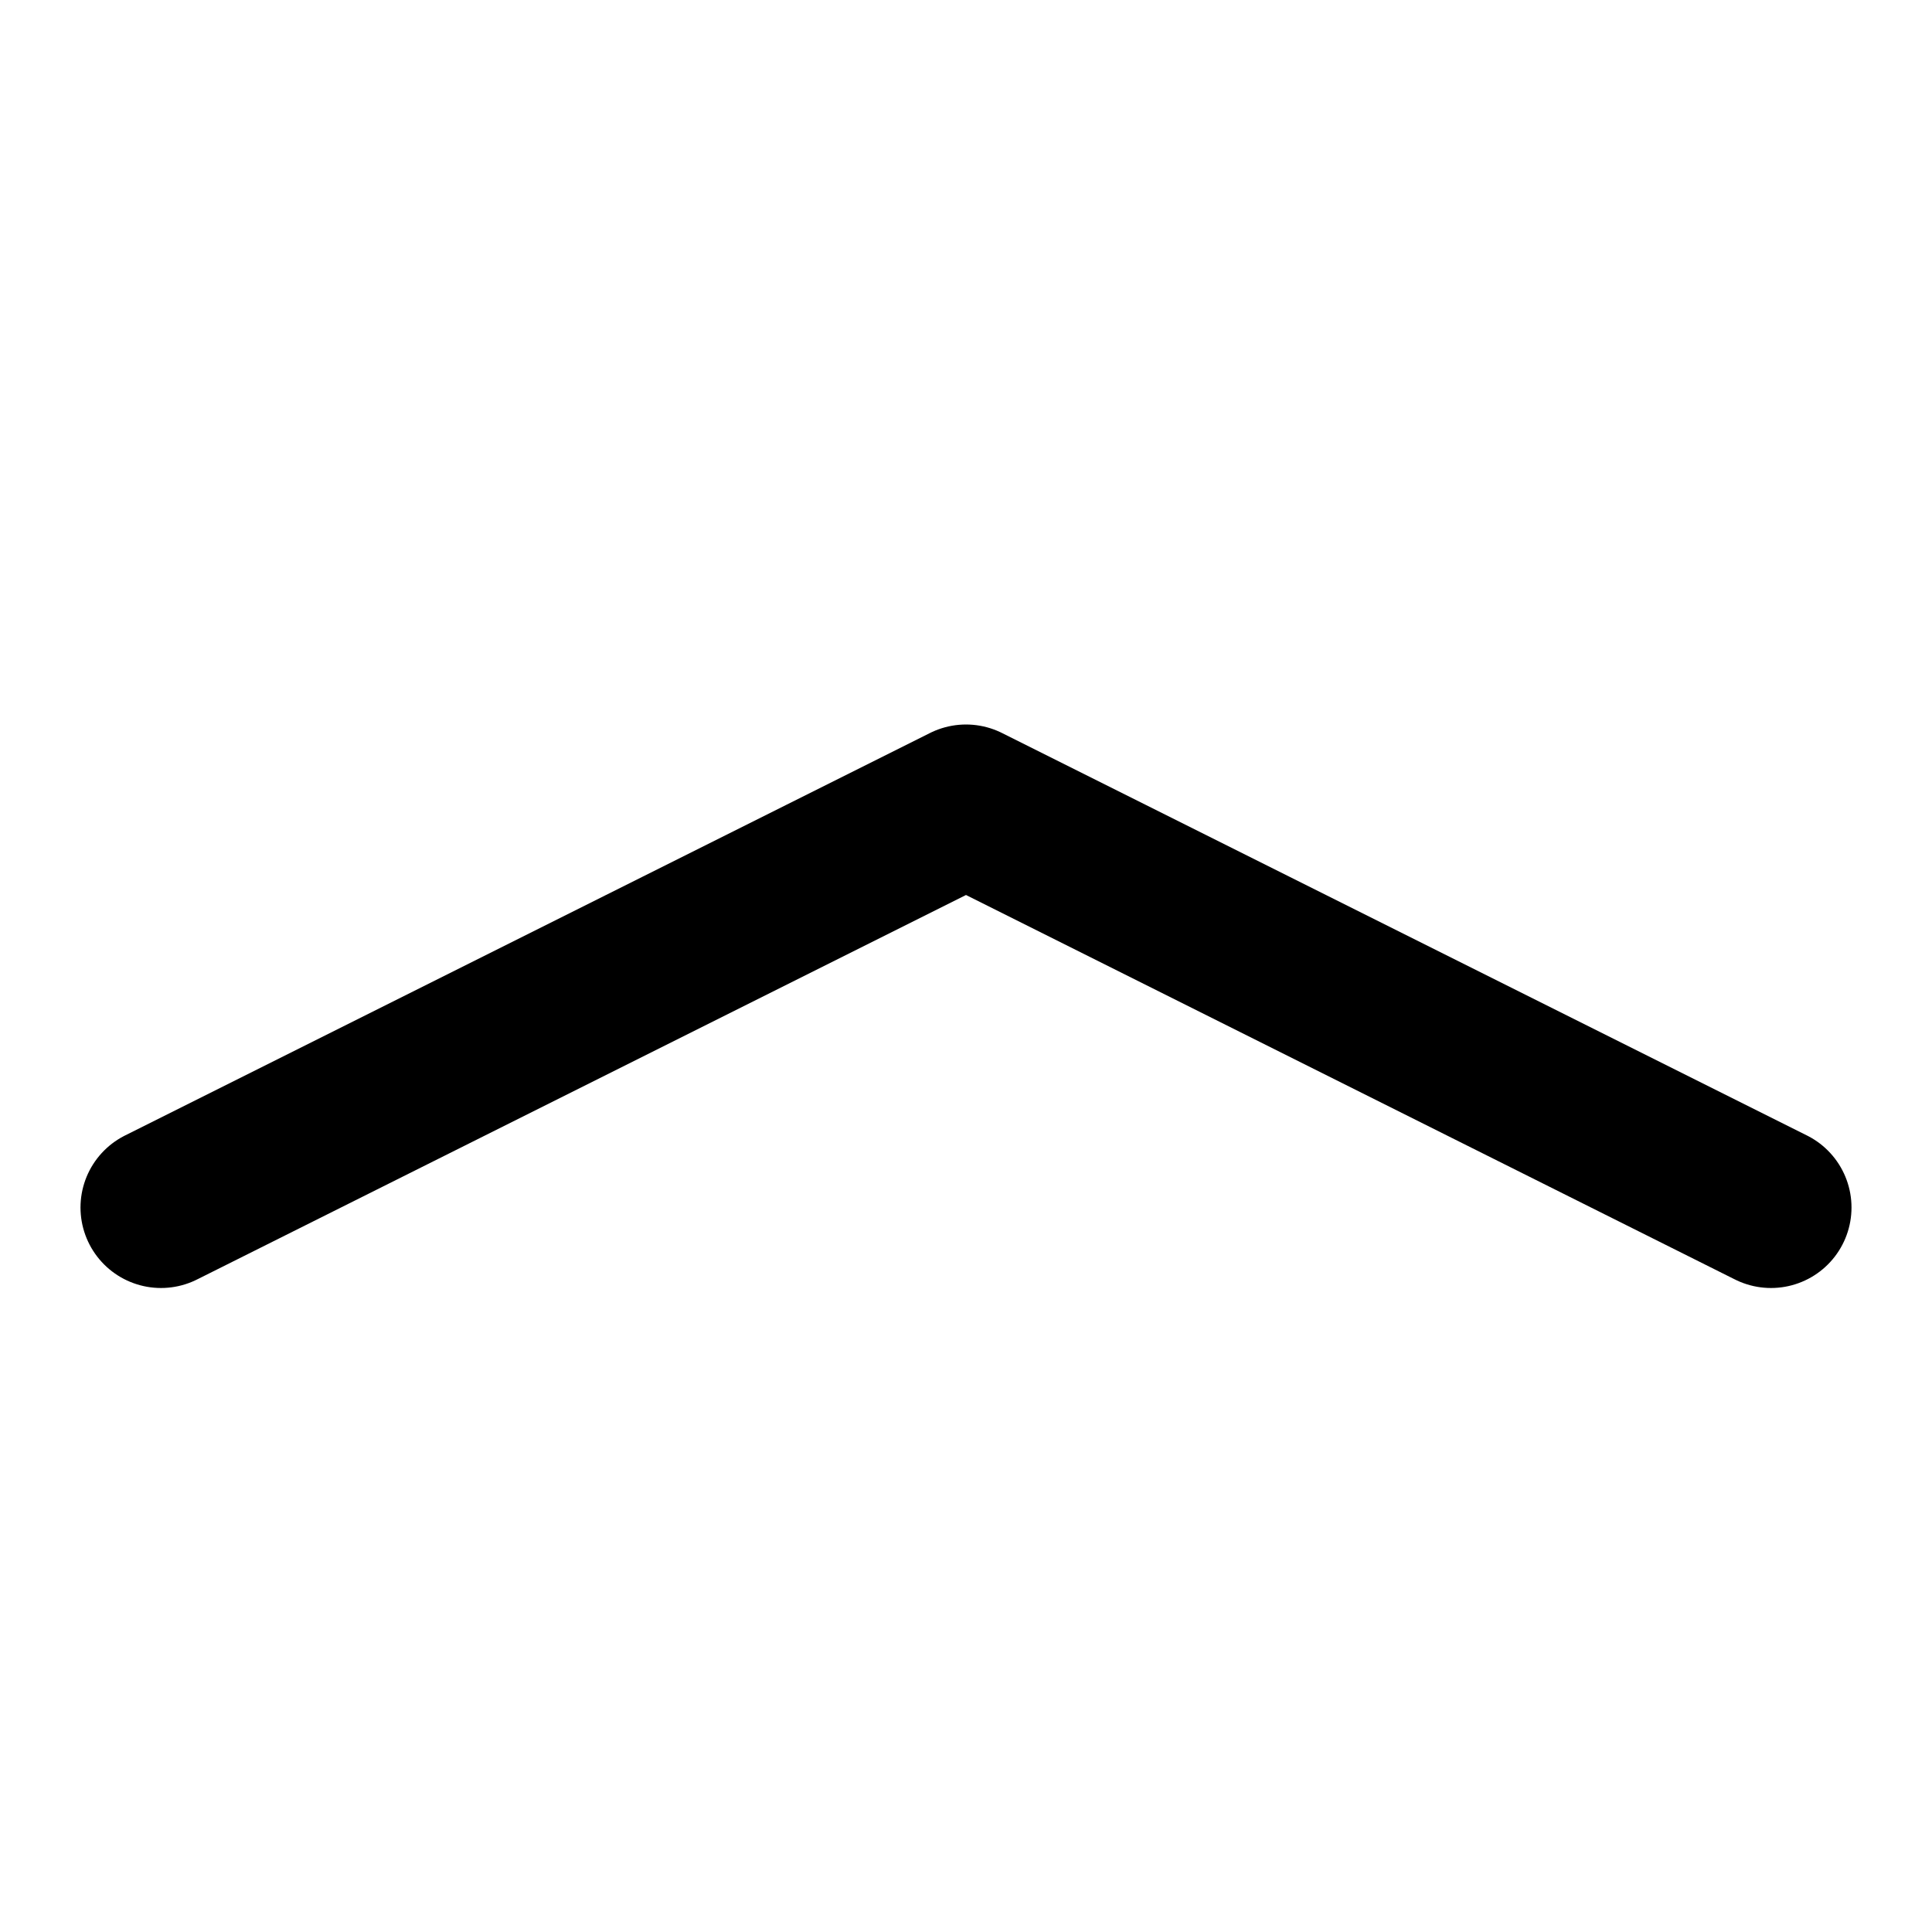
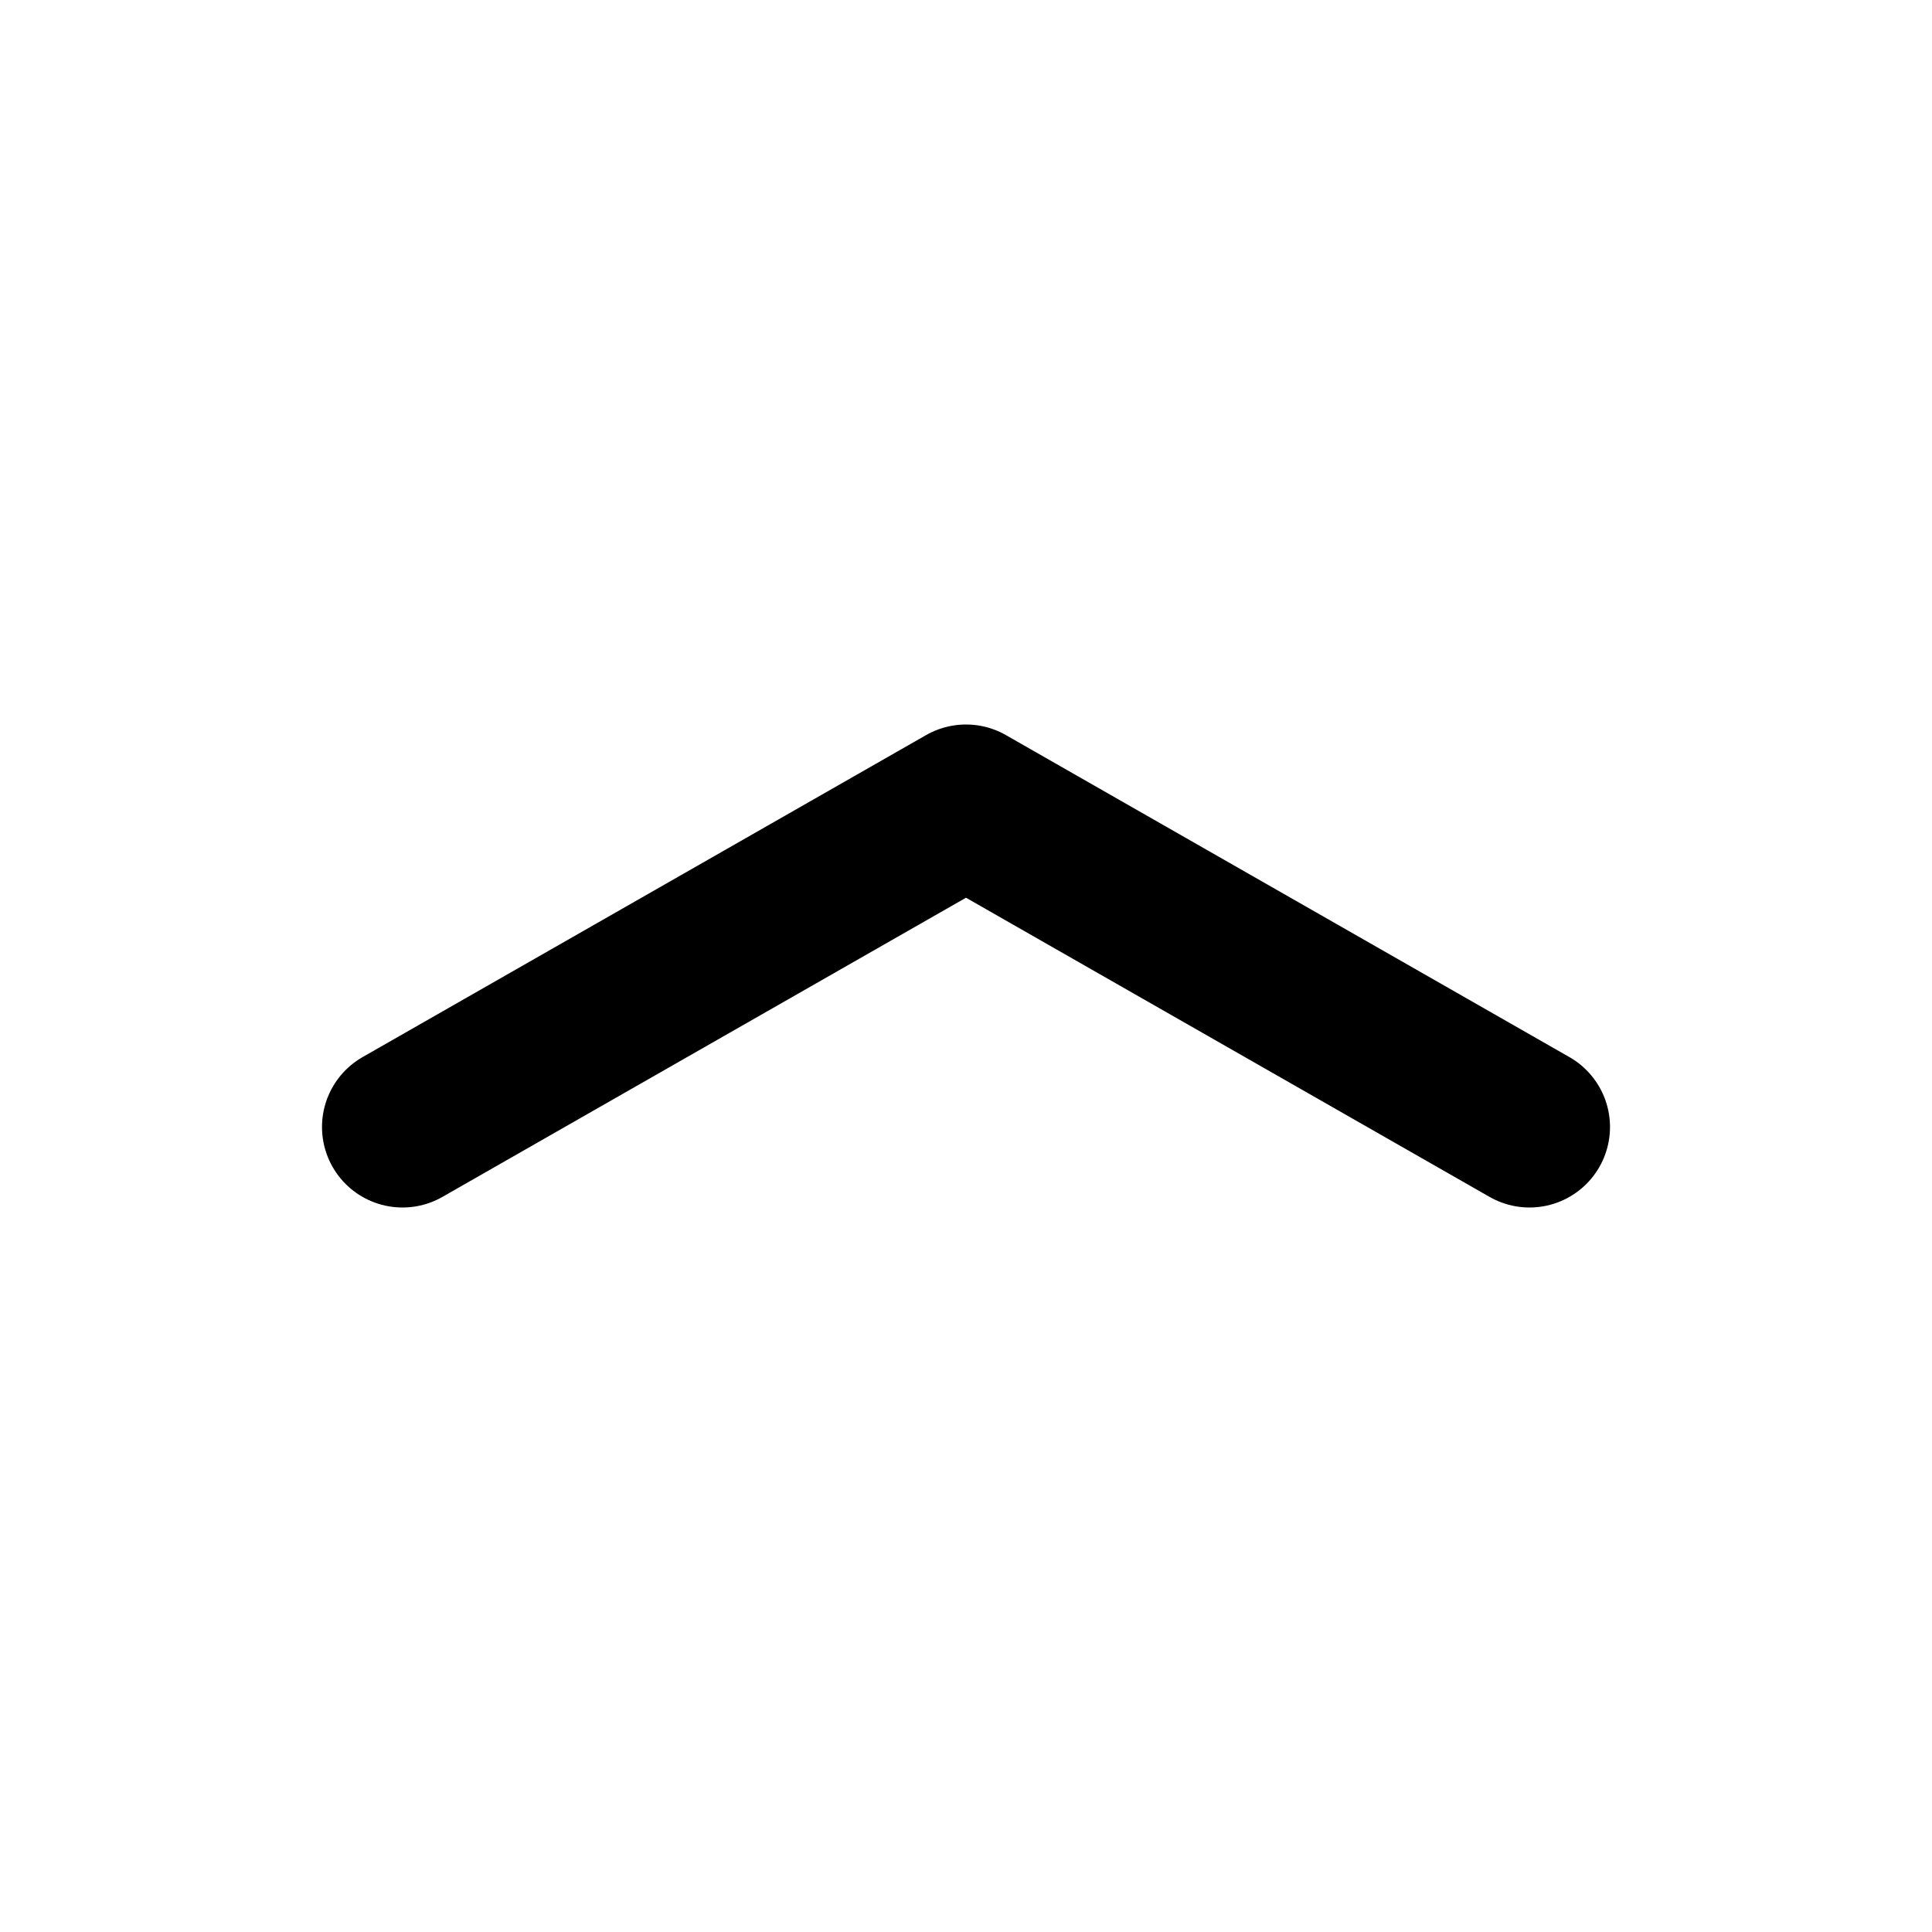
<svg xmlns="http://www.w3.org/2000/svg" viewBox="0 0 24 24" fill-rule="evenodd" clip-rule="evenodd" stroke-linecap="round" stroke-linejoin="round" stroke-miterlimit="1.5">
-   <path d="M2 15l10-5 10 5" fill="none" stroke="#000" stroke-width="2" />
+   <path d="M5 14l7-4 7 4" fill="none" stroke="#000" stroke-width="2" />
</svg>
